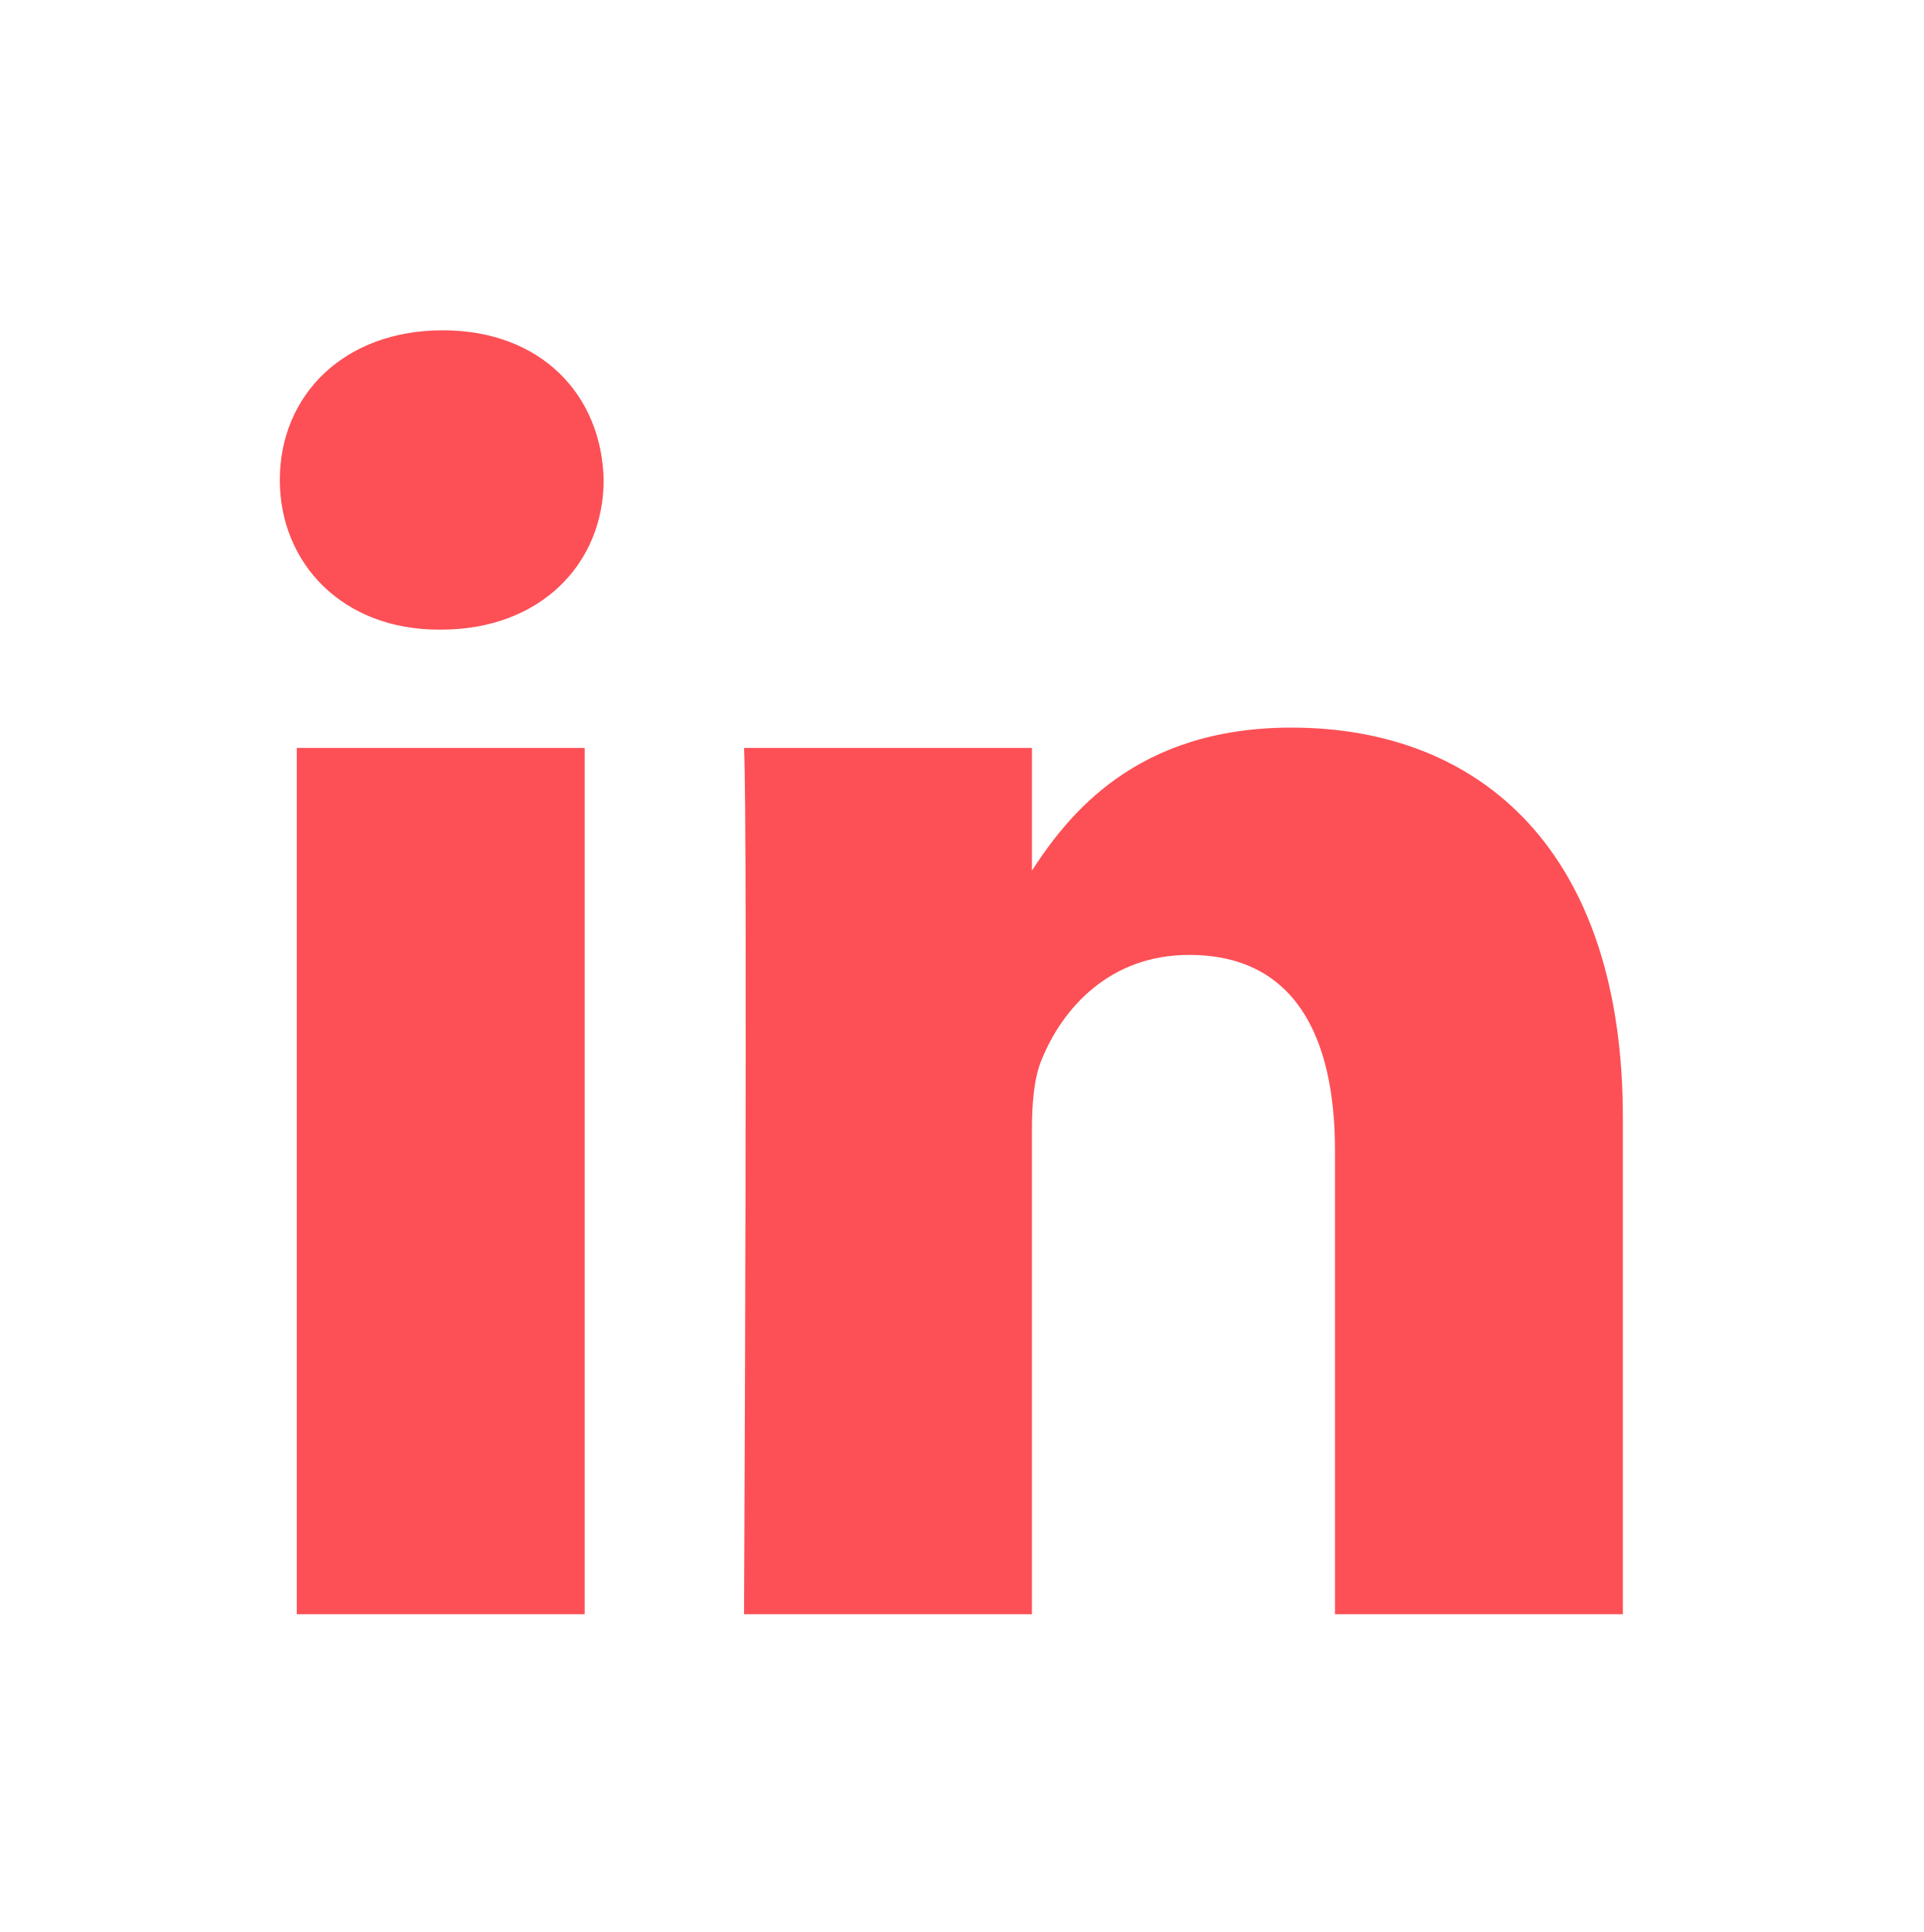
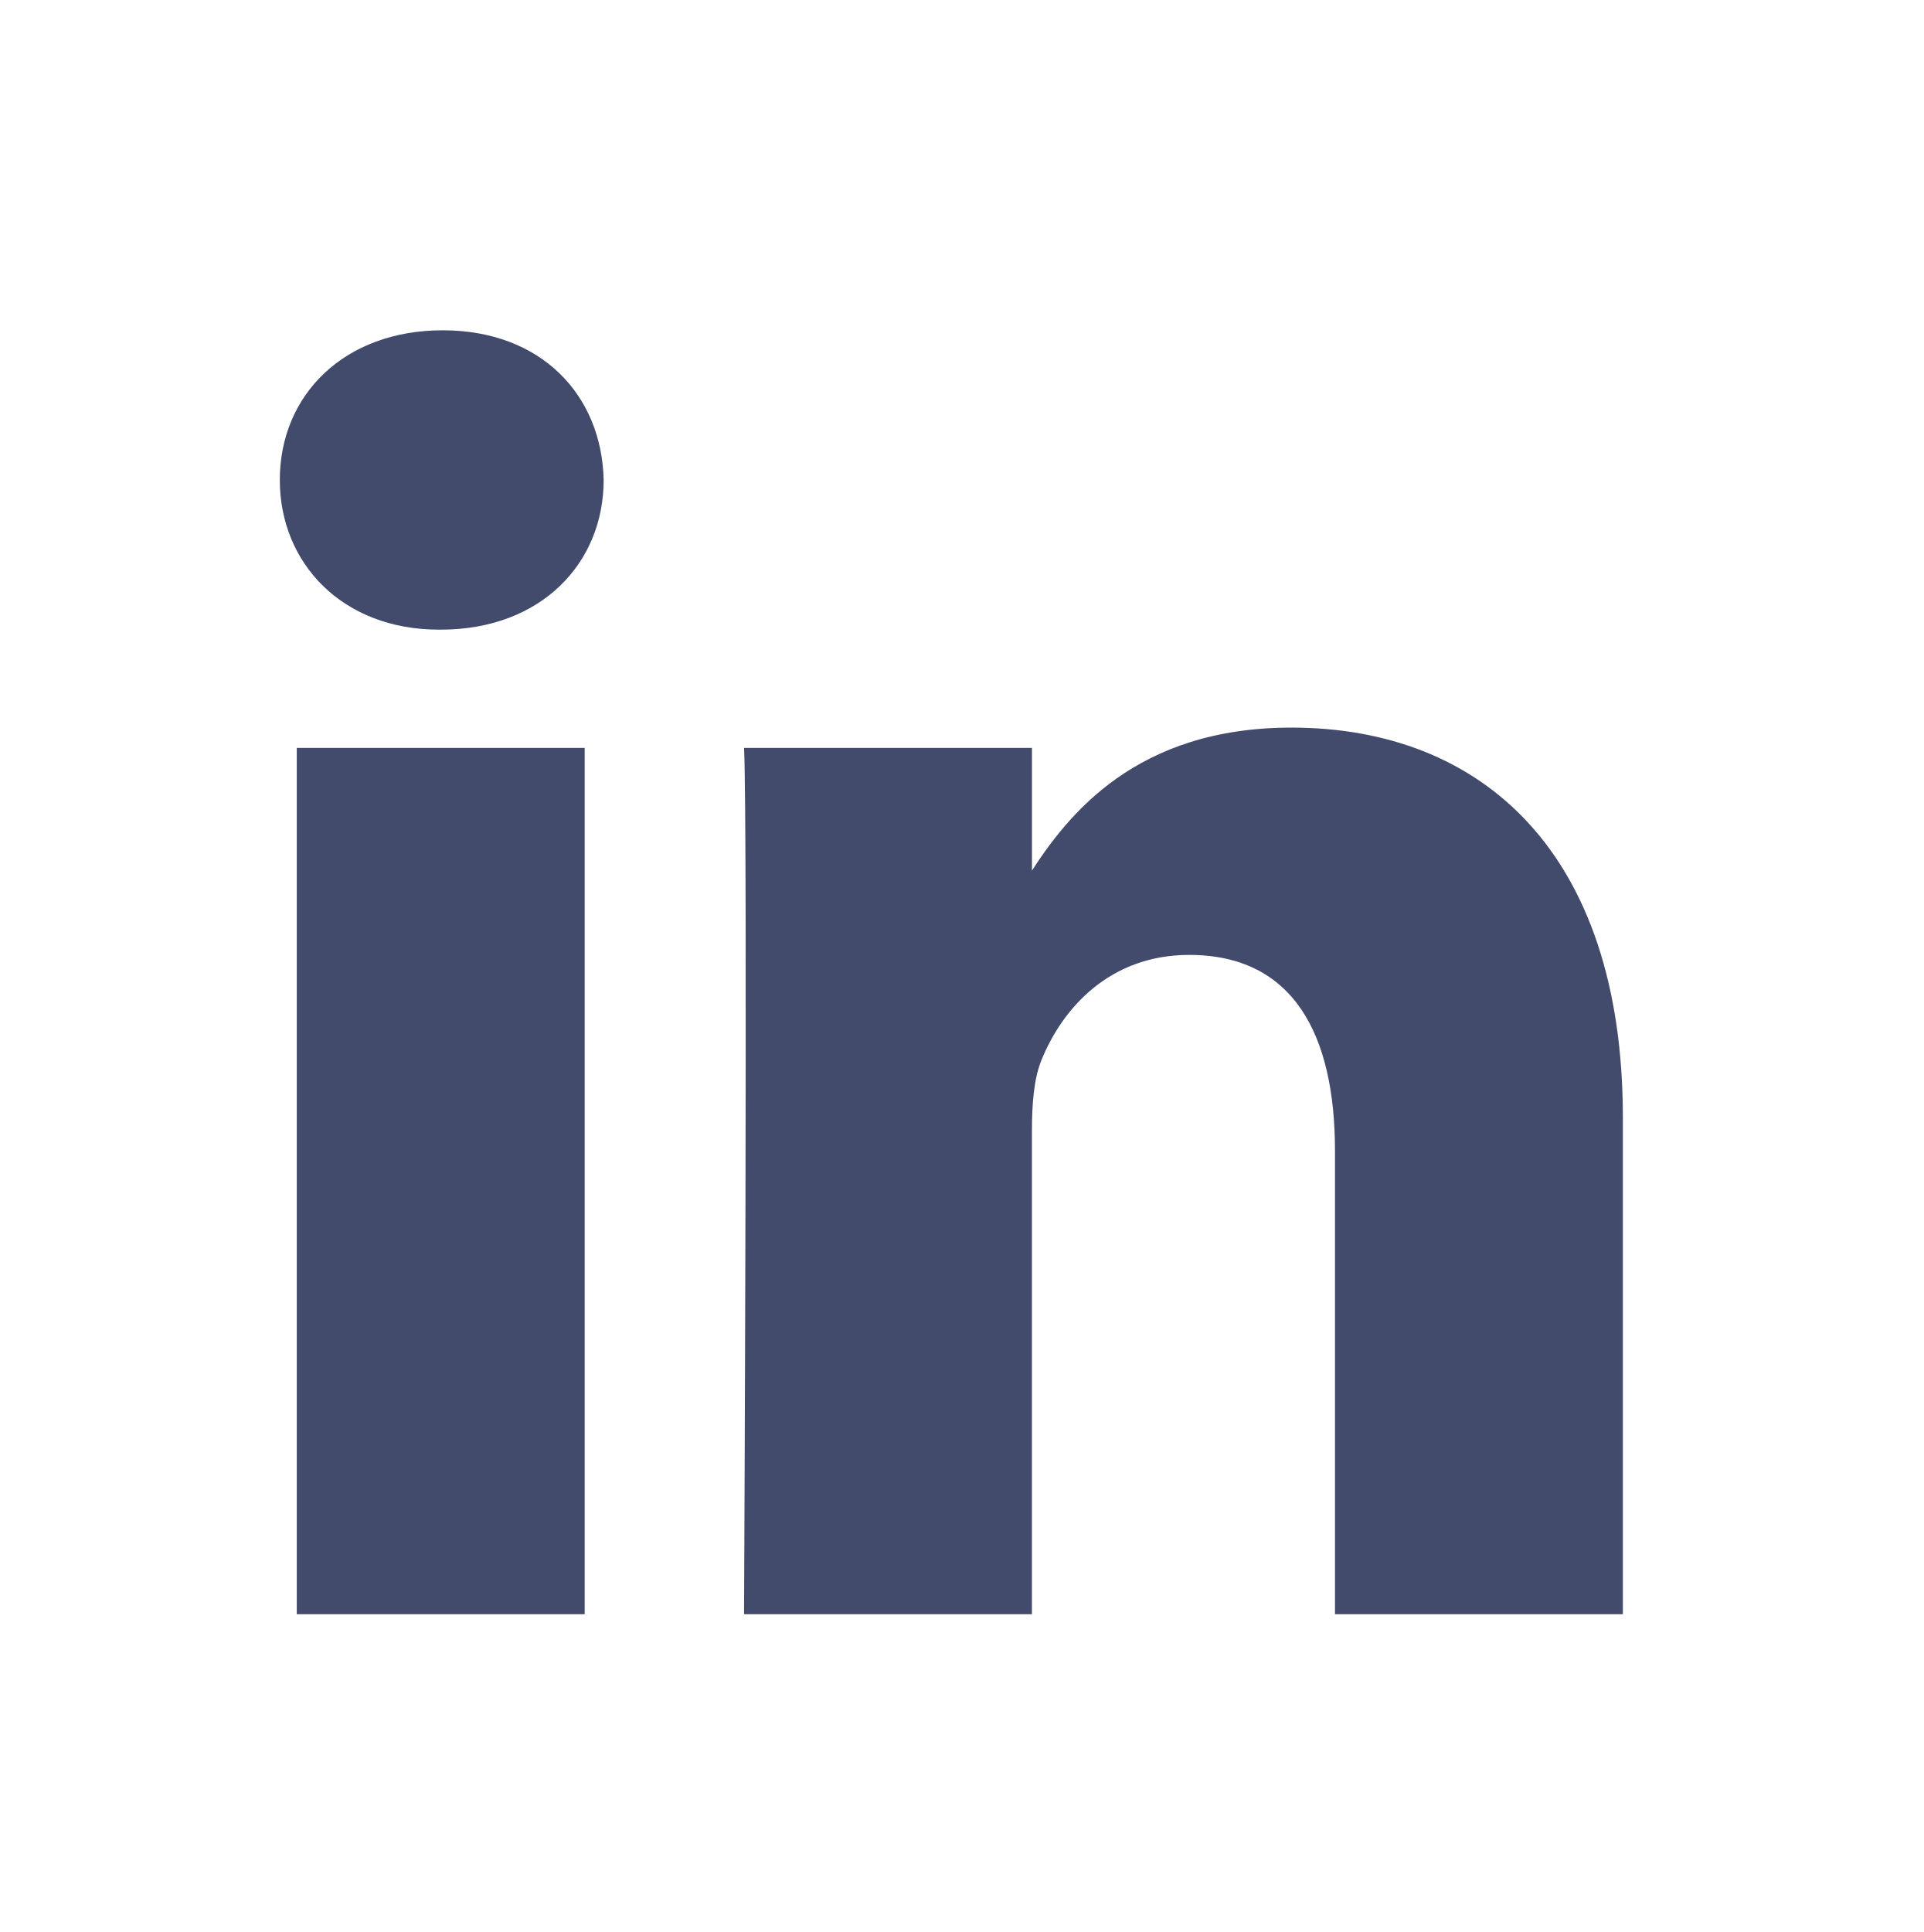
<svg xmlns="http://www.w3.org/2000/svg" height="2500" width="2490" viewBox="0 0 256 256" color="#fff">
  <g fill="currentColor">
    <path d="M0 18.338C0 8.216 8.474 0 18.92 0h218.16C247.53 0 256 8.216 256 18.338v219.327C256 247.79 247.53 256 237.08 256H18.92C8.475 256 0 247.791 0 237.668V18.335z" fill="currentColor" />
-     <path d="M77.796 214.238V98.986H39.488v115.252H77.8zM58.65 83.253c13.356 0 21.671-8.85 21.671-19.91-.25-11.312-8.315-19.915-21.417-19.915-13.111 0-21.674 8.603-21.674 19.914 0 11.06 8.312 19.91 21.169 19.91h.248zM99 214.238h38.305v-64.355c0-3.44.25-6.889 1.262-9.346 2.768-6.885 9.071-14.012 19.656-14.012 13.858 0 19.405 10.568 19.405 26.063v61.65h38.304v-66.082c0-35.399-18.896-51.872-44.099-51.872-20.663 0-29.738 11.549-34.78 19.415h.255V98.99H99.002c.5 10.812-.003 115.252-.003 115.252z" fill="#fd5056" />
+     <path d="M77.796 214.238V98.986H39.488v115.252H77.8zM58.65 83.253c13.356 0 21.671-8.85 21.671-19.91-.25-11.312-8.315-19.915-21.417-19.915-13.111 0-21.674 8.603-21.674 19.914 0 11.06 8.312 19.91 21.169 19.91h.248zM99 214.238h38.305v-64.355c0-3.44.25-6.889 1.262-9.346 2.768-6.885 9.071-14.012 19.656-14.012 13.858 0 19.405 10.568 19.405 26.063v61.65h38.304v-66.082c0-35.399-18.896-51.872-44.099-51.872-20.663 0-29.738 11.549-34.78 19.415h.255V98.99H99.002c.5 10.812-.003 115.252-.003 115.252z" fill="#424b6c" />
  </g>
</svg>
